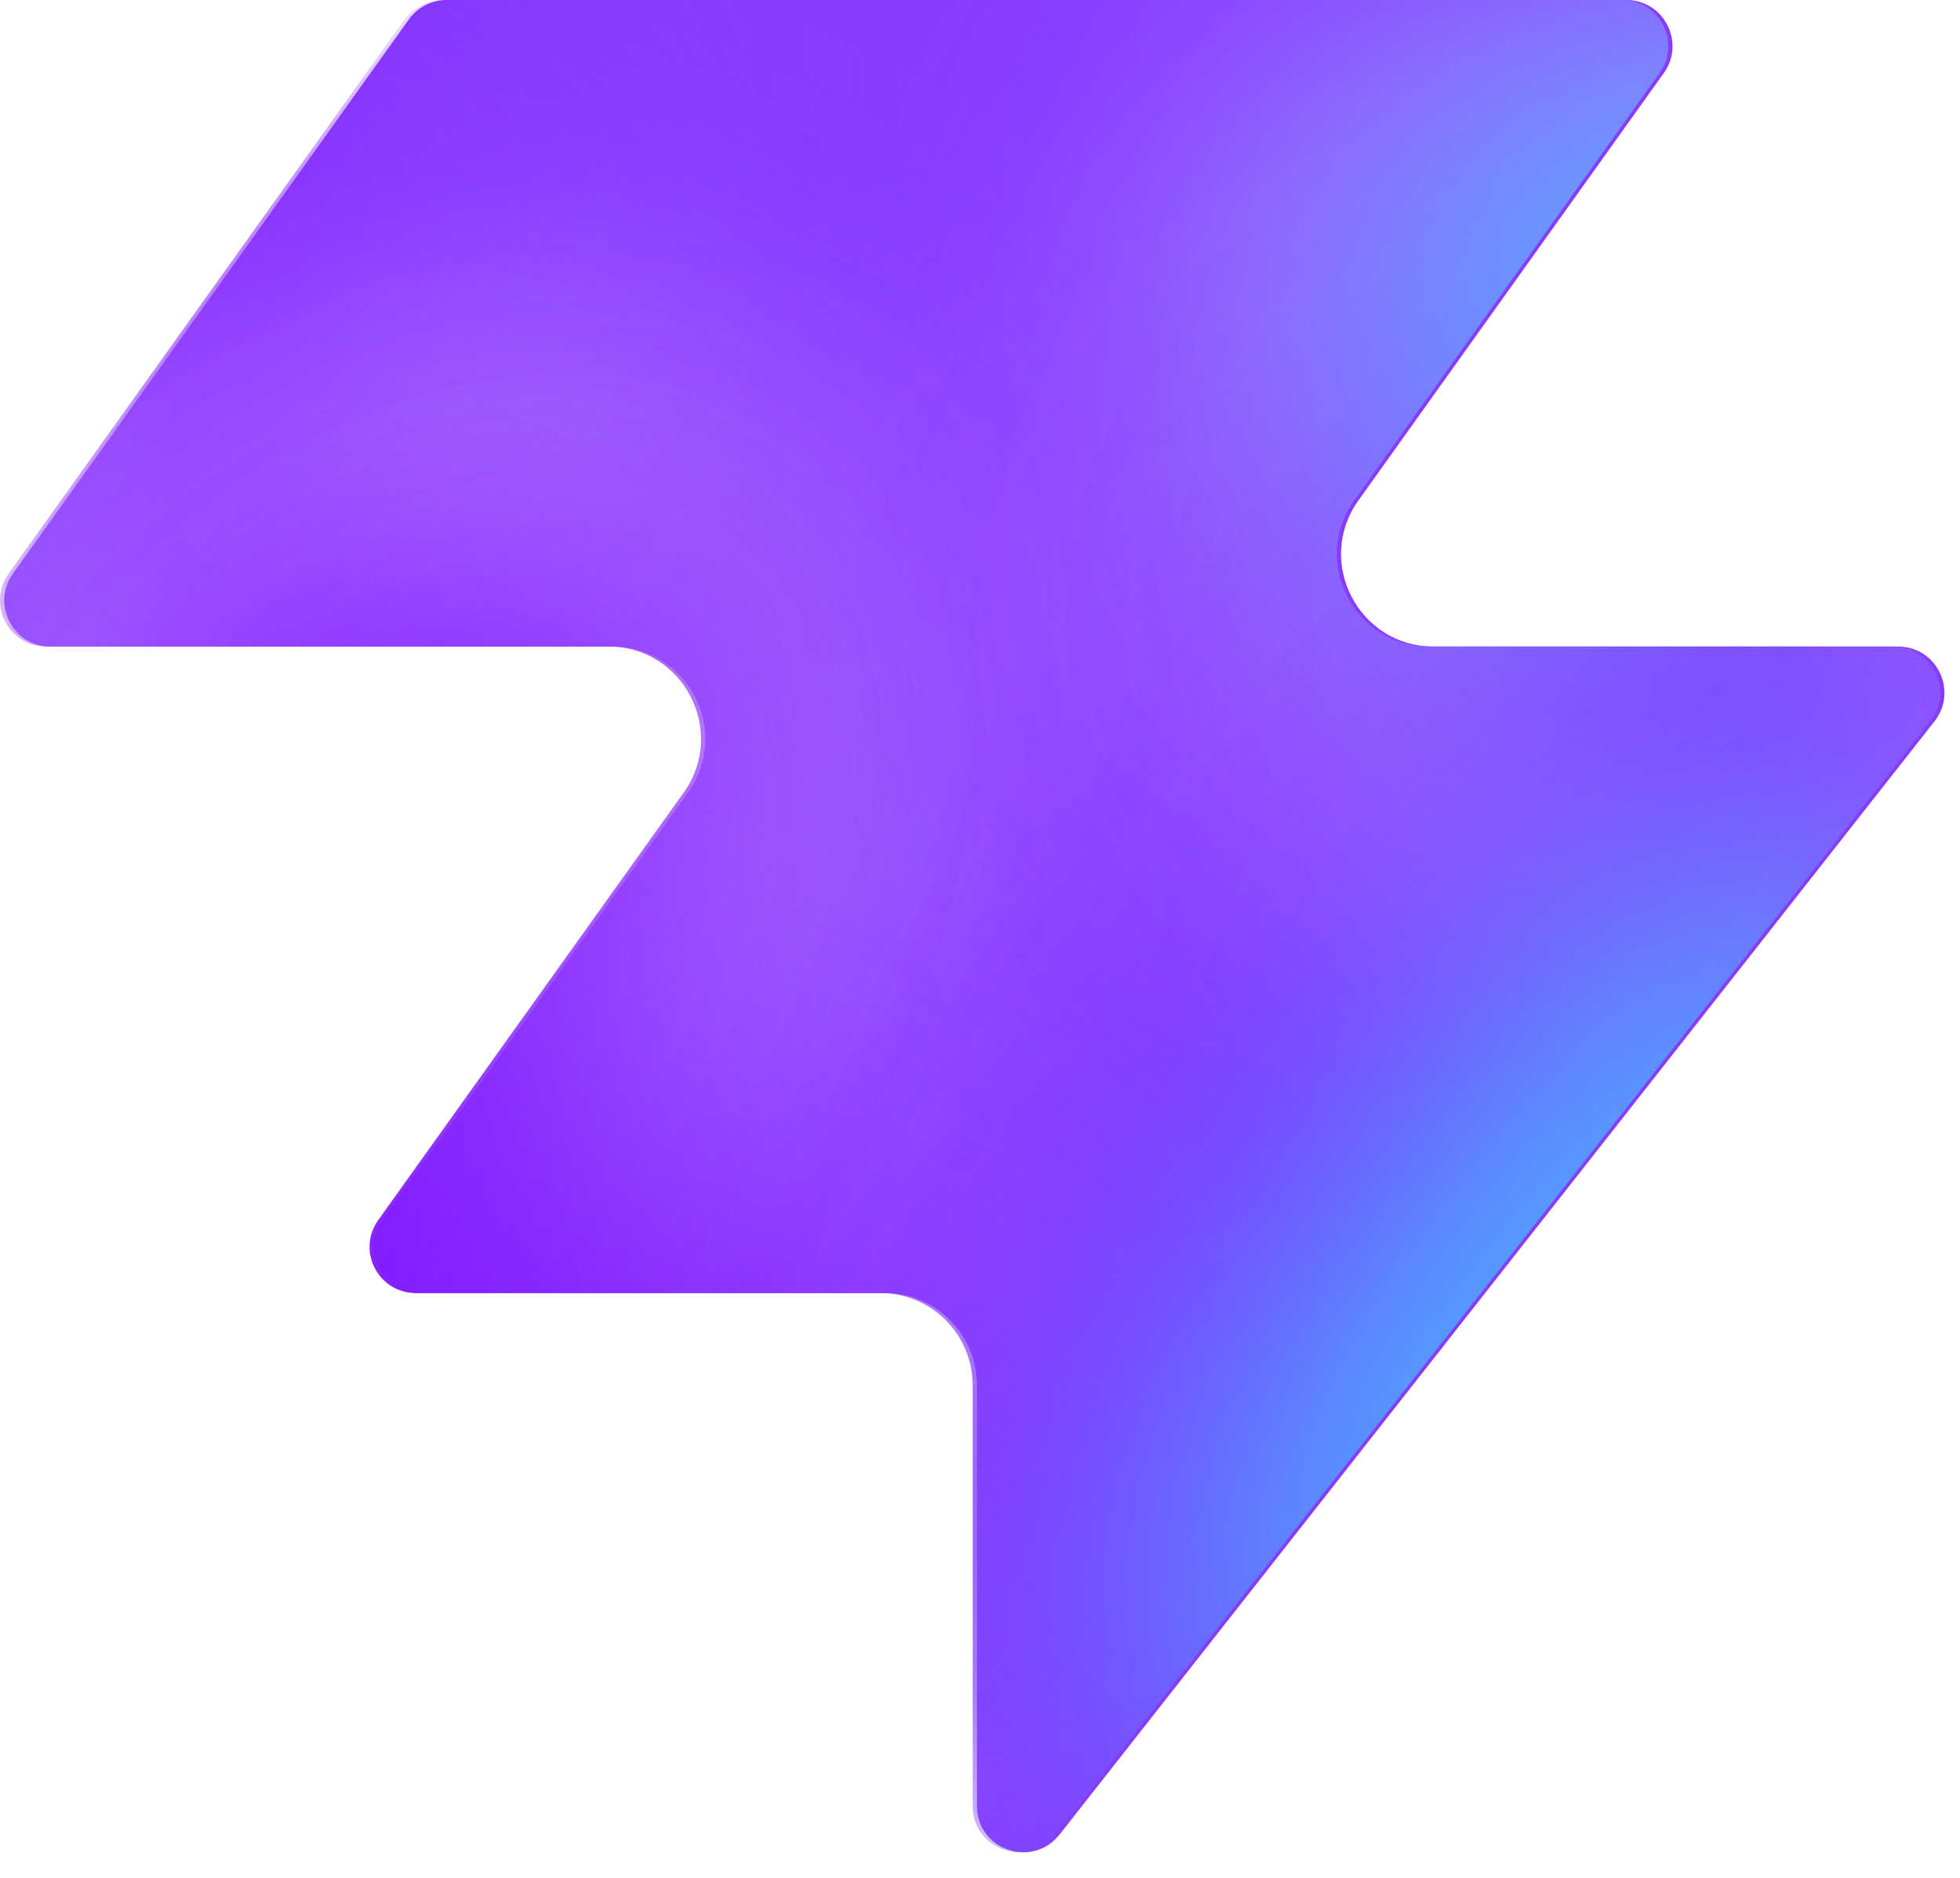
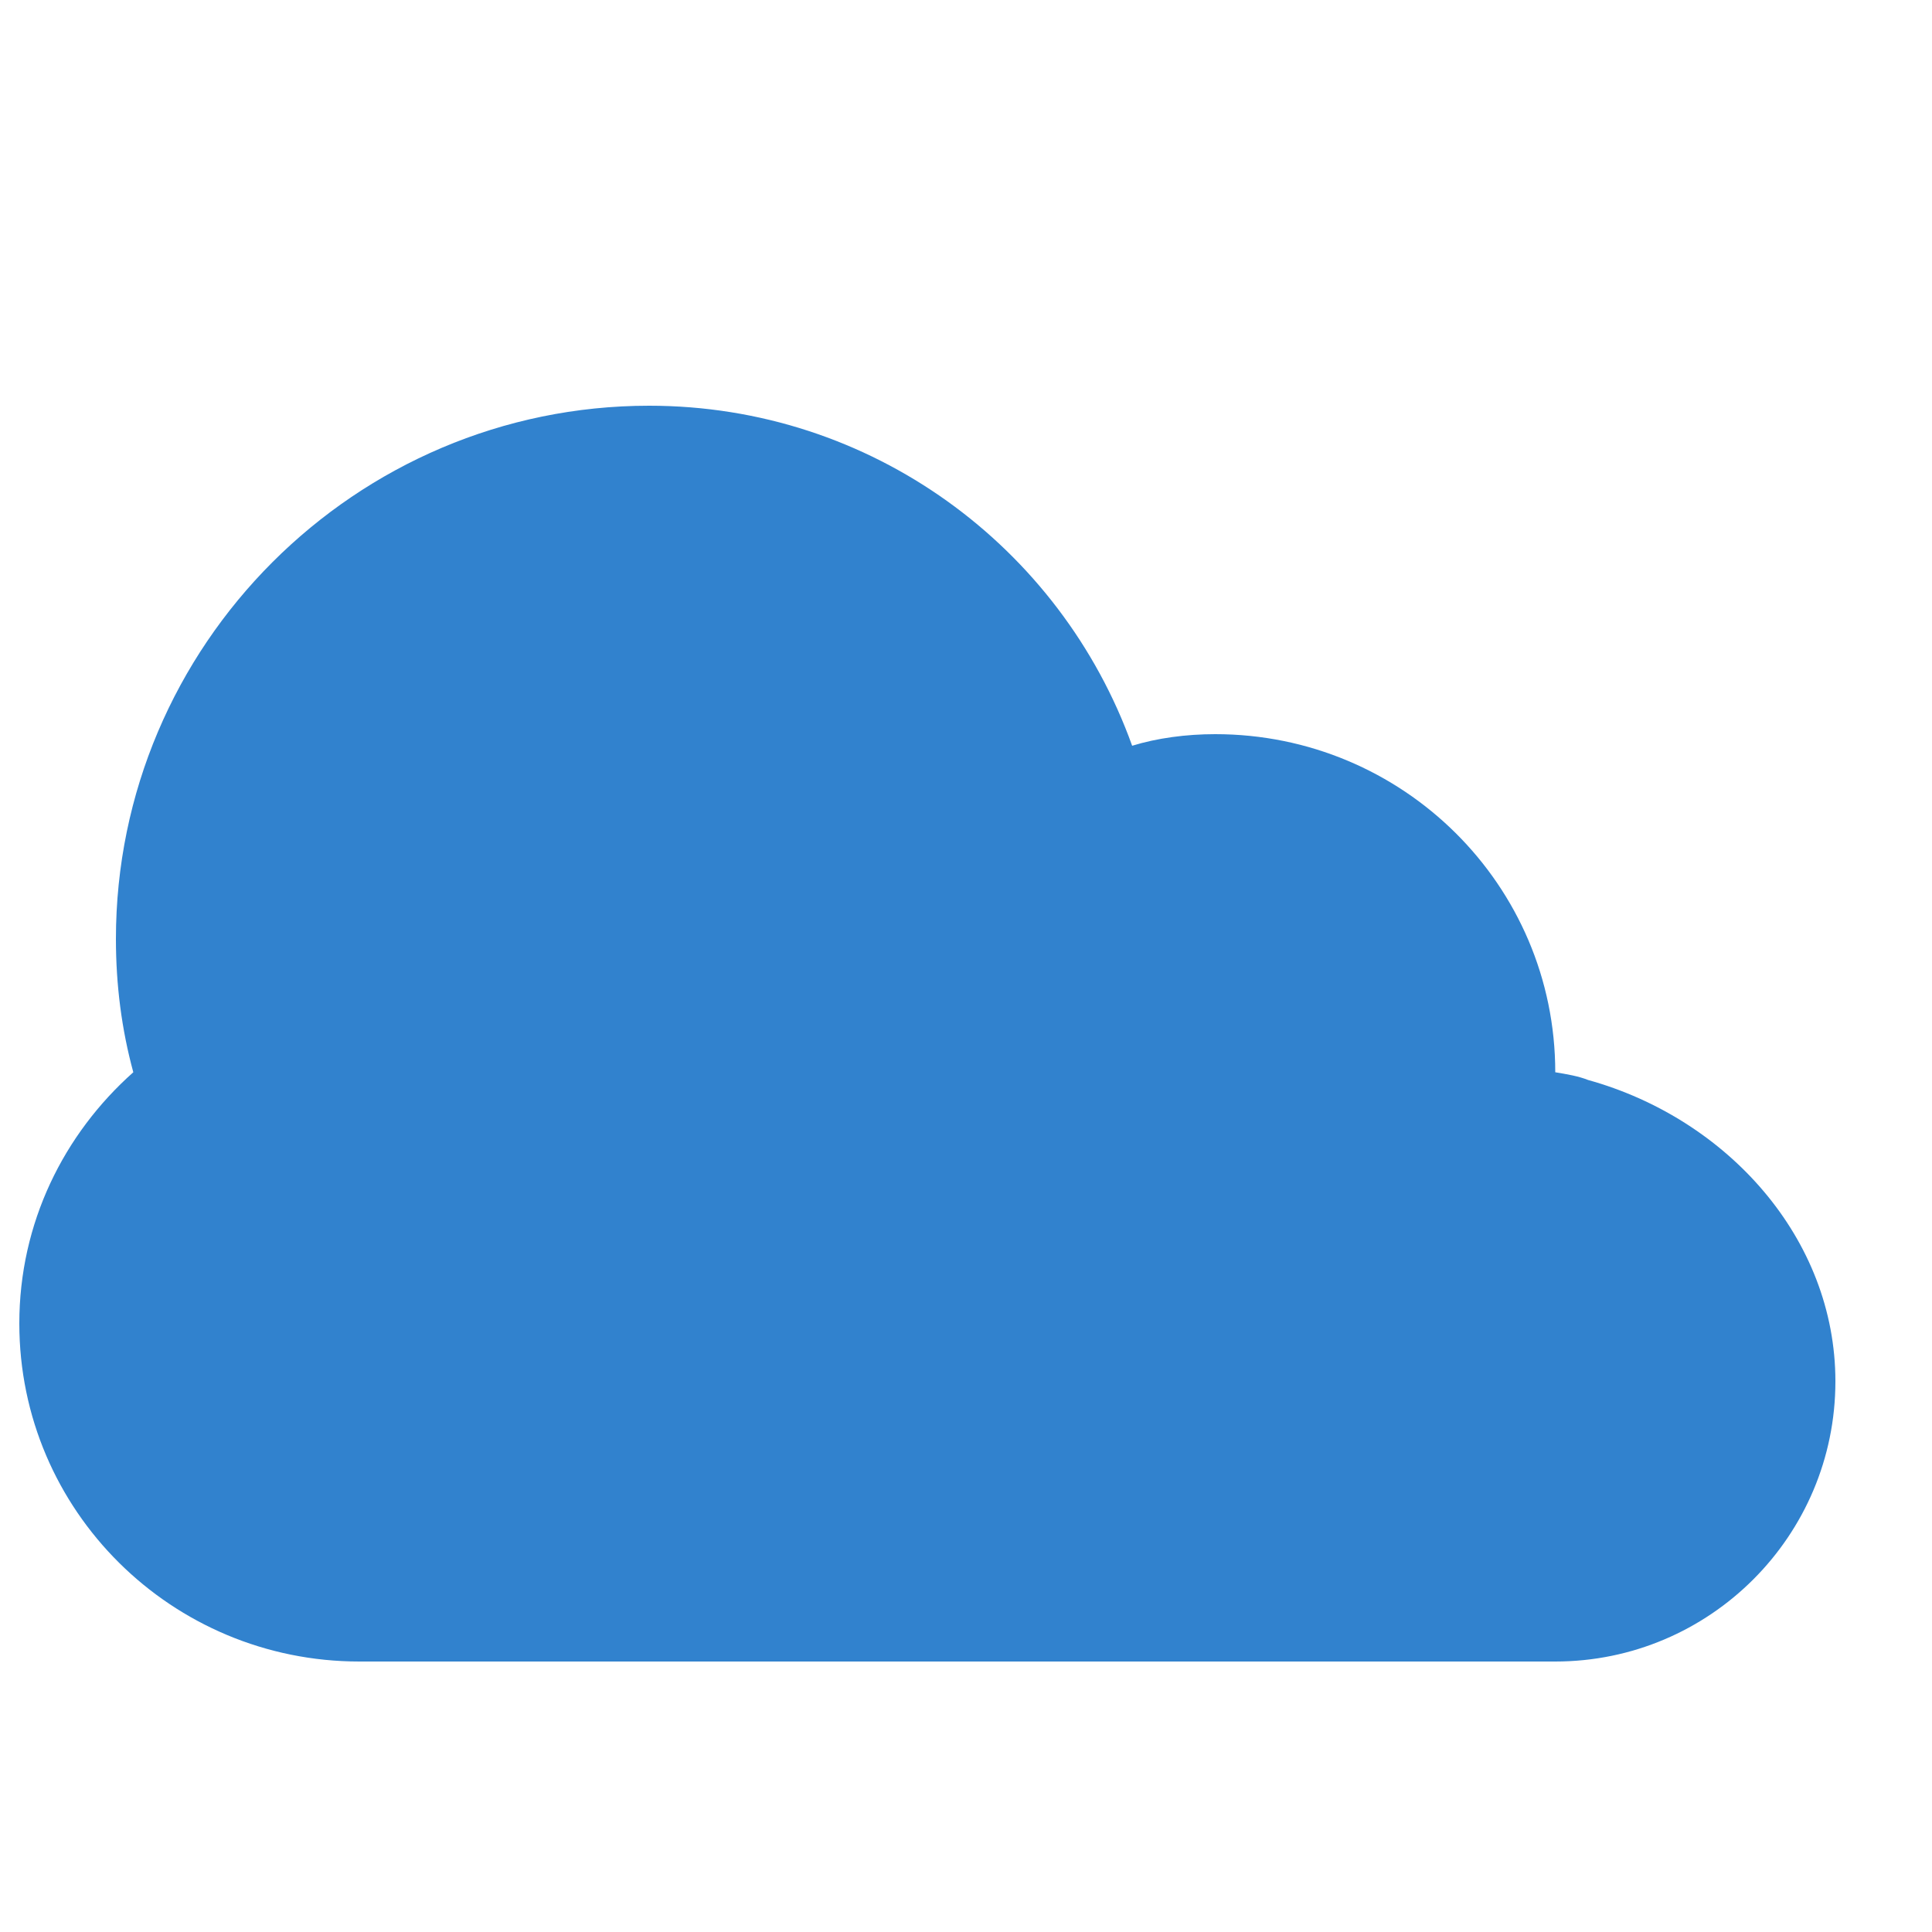
- <svg xmlns="http://www.w3.org/2000/svg" width="48" height="46" fill="none" viewBox="0 0 48 46">
-   <path fill="#863bff" d="M25.946 44.938c-.664.845-2.021.375-2.021-.698V33.937a2.26 2.26 0 0 0-2.262-2.262H10.287c-.92 0-1.456-1.04-.92-1.788l7.48-10.471c1.07-1.497 0-3.578-1.842-3.578H1.237c-.92 0-1.456-1.04-.92-1.788L10.013.474c.214-.297.556-.474.92-.474h28.894c.92 0 1.456 1.04.92 1.788l-7.48 10.471c-1.07 1.498 0 3.579 1.842 3.579h11.377c.943 0 1.473 1.088.89 1.83L25.947 44.94z" style="fill:#863bff;fill:color(display-p3 .525 .23 1);fill-opacity:1" />
-   <mask id="a" width="48" height="46" x="0" y="0" maskUnits="userSpaceOnUse" style="mask-type:alpha">
-     <path fill="#000" d="M25.842 44.938c-.664.844-2.021.375-2.021-.698V33.937a2.26 2.26 0 0 0-2.262-2.262H10.183c-.92 0-1.456-1.04-.92-1.788l7.48-10.471c1.07-1.498 0-3.579-1.842-3.579H1.133c-.92 0-1.456-1.04-.92-1.787L9.91.473c.214-.297.556-.474.92-.474h28.894c.92 0 1.456 1.04.92 1.788l-7.48 10.471c-1.07 1.498 0 3.578 1.842 3.578h11.377c.943 0 1.473 1.088.89 1.832L25.843 44.94z" style="fill:#000;fill-opacity:1" />
-   </mask>
-   <g mask="url(#a)">
-     <g filter="url(#b)">
-       <ellipse cx="5.508" cy="14.704" fill="#ede6ff" rx="5.508" ry="14.704" style="fill:#ede6ff;fill:color(display-p3 .927 .903 1);fill-opacity:1" transform="matrix(.00324 1 1 -.00324 -4.47 31.516)" />
-     </g>
-     <g filter="url(#c)">
-       <ellipse cx="10.399" cy="29.851" fill="#ede6ff" rx="10.399" ry="29.851" style="fill:#ede6ff;fill:color(display-p3 .927 .903 1);fill-opacity:1" transform="matrix(.00324 1 1 -.00324 -39.328 7.883)" />
-     </g>
-     <g filter="url(#d)">
-       <ellipse cx="5.508" cy="30.487" fill="#7e14ff" rx="5.508" ry="30.487" style="fill:#7e14ff;fill:color(display-p3 .492 .077 1);fill-opacity:1" transform="rotate(89.814 -25.913 -14.639)scale(1 -1)" />
-     </g>
-     <g filter="url(#e)">
-       <ellipse cx="5.508" cy="30.599" fill="#7e14ff" rx="5.508" ry="30.599" style="fill:#7e14ff;fill:color(display-p3 .492 .077 1);fill-opacity:1" transform="rotate(89.814 -32.644 -3.334)scale(1 -1)" />
-     </g>
-     <g filter="url(#f)">
-       <ellipse cx="5.508" cy="30.599" fill="#7e14ff" rx="5.508" ry="30.599" style="fill:#7e14ff;fill:color(display-p3 .492 .077 1);fill-opacity:1" transform="matrix(.00324 1 1 -.00324 -34.34 30.47)" />
-     </g>
-     <g filter="url(#g)">
-       <ellipse cx="14.072" cy="22.078" fill="#ede6ff" rx="14.072" ry="22.078" style="fill:#ede6ff;fill:color(display-p3 .927 .903 1);fill-opacity:1" transform="rotate(93.35 24.506 48.493)scale(-1 1)" />
-     </g>
-     <g filter="url(#h)">
-       <ellipse cx="3.47" cy="21.501" fill="#7e14ff" rx="3.47" ry="21.501" style="fill:#7e14ff;fill:color(display-p3 .492 .077 1);fill-opacity:1" transform="rotate(89.009 28.708 47.59)scale(-1 1)" />
-     </g>
-     <g filter="url(#i)">
-       <ellipse cx="3.47" cy="21.501" fill="#7e14ff" rx="3.47" ry="21.501" style="fill:#7e14ff;fill:color(display-p3 .492 .077 1);fill-opacity:1" transform="rotate(89.009 28.708 47.59)scale(-1 1)" />
-     </g>
-     <g filter="url(#j)">
-       <ellipse cx=".387" cy="8.972" fill="#7e14ff" rx="4.407" ry="29.108" style="fill:#7e14ff;fill:color(display-p3 .492 .077 1);fill-opacity:1" transform="rotate(39.51 .387 8.972)" />
-     </g>
-     <g filter="url(#k)">
-       <ellipse cx="47.523" cy="-6.092" fill="#7e14ff" rx="4.407" ry="29.108" style="fill:#7e14ff;fill:color(display-p3 .492 .077 1);fill-opacity:1" transform="rotate(37.892 47.523 -6.092)" />
-     </g>
-     <g filter="url(#l)">
-       <ellipse cx="41.412" cy="6.333" fill="#47bfff" rx="5.971" ry="9.665" style="fill:#47bfff;fill:color(display-p3 .28 .748 1);fill-opacity:1" transform="rotate(37.892 41.412 6.333)" />
-     </g>
-     <g filter="url(#m)">
-       <ellipse cx="-1.879" cy="38.332" fill="#7e14ff" rx="4.407" ry="29.108" style="fill:#7e14ff;fill:color(display-p3 .492 .077 1);fill-opacity:1" transform="rotate(37.892 -1.88 38.332)" />
-     </g>
-     <g filter="url(#n)">
-       <ellipse cx="-1.879" cy="38.332" fill="#7e14ff" rx="4.407" ry="29.108" style="fill:#7e14ff;fill:color(display-p3 .492 .077 1);fill-opacity:1" transform="rotate(37.892 -1.88 38.332)" />
-     </g>
-     <g filter="url(#o)">
-       <ellipse cx="35.651" cy="29.907" fill="#7e14ff" rx="4.407" ry="29.108" style="fill:#7e14ff;fill:color(display-p3 .492 .077 1);fill-opacity:1" transform="rotate(37.892 35.651 29.907)" />
-     </g>
-     <g filter="url(#p)">
-       <ellipse cx="38.418" cy="32.4" fill="#47bfff" rx="5.971" ry="15.297" style="fill:#47bfff;fill:color(display-p3 .28 .748 1);fill-opacity:1" transform="rotate(37.892 38.418 32.4)" />
-     </g>
-   </g>
-   <defs>
-     <filter id="b" width="60.045" height="41.654" x="-19.77" y="16.149" color-interpolation-filters="sRGB" filterUnits="userSpaceOnUse">
-       <feFlood flood-opacity="0" result="BackgroundImageFix" />
-       <feBlend in="SourceGraphic" in2="BackgroundImageFix" result="shape" />
-       <feGaussianBlur result="effect1_foregroundBlur_2002_17158" stdDeviation="7.659" />
-     </filter>
-     <filter id="c" width="90.34" height="51.437" x="-54.613" y="-7.533" color-interpolation-filters="sRGB" filterUnits="userSpaceOnUse">
-       <feFlood flood-opacity="0" result="BackgroundImageFix" />
-       <feBlend in="SourceGraphic" in2="BackgroundImageFix" result="shape" />
-       <feGaussianBlur result="effect1_foregroundBlur_2002_17158" stdDeviation="7.659" />
-     </filter>
-     <filter id="d" width="79.355" height="29.4" x="-49.64" y="2.03" color-interpolation-filters="sRGB" filterUnits="userSpaceOnUse">
-       <feFlood flood-opacity="0" result="BackgroundImageFix" />
-       <feBlend in="SourceGraphic" in2="BackgroundImageFix" result="shape" />
-       <feGaussianBlur result="effect1_foregroundBlur_2002_17158" stdDeviation="4.596" />
-     </filter>
-     <filter id="e" width="79.579" height="29.4" x="-45.045" y="20.029" color-interpolation-filters="sRGB" filterUnits="userSpaceOnUse">
-       <feFlood flood-opacity="0" result="BackgroundImageFix" />
-       <feBlend in="SourceGraphic" in2="BackgroundImageFix" result="shape" />
-       <feGaussianBlur result="effect1_foregroundBlur_2002_17158" stdDeviation="4.596" />
-     </filter>
-     <filter id="f" width="79.579" height="29.4" x="-43.513" y="21.178" color-interpolation-filters="sRGB" filterUnits="userSpaceOnUse">
-       <feFlood flood-opacity="0" result="BackgroundImageFix" />
-       <feBlend in="SourceGraphic" in2="BackgroundImageFix" result="shape" />
-       <feGaussianBlur result="effect1_foregroundBlur_2002_17158" stdDeviation="4.596" />
-     </filter>
-     <filter id="g" width="74.749" height="58.852" x="15.756" y="-17.901" color-interpolation-filters="sRGB" filterUnits="userSpaceOnUse">
-       <feFlood flood-opacity="0" result="BackgroundImageFix" />
-       <feBlend in="SourceGraphic" in2="BackgroundImageFix" result="shape" />
-       <feGaussianBlur result="effect1_foregroundBlur_2002_17158" stdDeviation="7.659" />
-     </filter>
-     <filter id="h" width="61.377" height="25.362" x="23.548" y="2.284" color-interpolation-filters="sRGB" filterUnits="userSpaceOnUse">
-       <feFlood flood-opacity="0" result="BackgroundImageFix" />
-       <feBlend in="SourceGraphic" in2="BackgroundImageFix" result="shape" />
-       <feGaussianBlur result="effect1_foregroundBlur_2002_17158" stdDeviation="4.596" />
-     </filter>
-     <filter id="i" width="61.377" height="25.362" x="23.548" y="2.284" color-interpolation-filters="sRGB" filterUnits="userSpaceOnUse">
-       <feFlood flood-opacity="0" result="BackgroundImageFix" />
-       <feBlend in="SourceGraphic" in2="BackgroundImageFix" result="shape" />
-       <feGaussianBlur result="effect1_foregroundBlur_2002_17158" stdDeviation="4.596" />
-     </filter>
-     <filter id="j" width="56.045" height="63.649" x="-27.636" y="-22.853" color-interpolation-filters="sRGB" filterUnits="userSpaceOnUse">
-       <feFlood flood-opacity="0" result="BackgroundImageFix" />
-       <feBlend in="SourceGraphic" in2="BackgroundImageFix" result="shape" />
-       <feGaussianBlur result="effect1_foregroundBlur_2002_17158" stdDeviation="4.596" />
-     </filter>
-     <filter id="k" width="54.814" height="64.646" x="20.116" y="-38.415" color-interpolation-filters="sRGB" filterUnits="userSpaceOnUse">
-       <feFlood flood-opacity="0" result="BackgroundImageFix" />
-       <feBlend in="SourceGraphic" in2="BackgroundImageFix" result="shape" />
-       <feGaussianBlur result="effect1_foregroundBlur_2002_17158" stdDeviation="4.596" />
-     </filter>
-     <filter id="l" width="33.541" height="35.313" x="24.641" y="-11.323" color-interpolation-filters="sRGB" filterUnits="userSpaceOnUse">
-       <feFlood flood-opacity="0" result="BackgroundImageFix" />
-       <feBlend in="SourceGraphic" in2="BackgroundImageFix" result="shape" />
-       <feGaussianBlur result="effect1_foregroundBlur_2002_17158" stdDeviation="4.596" />
-     </filter>
-     <filter id="m" width="54.814" height="64.646" x="-29.286" y="6.009" color-interpolation-filters="sRGB" filterUnits="userSpaceOnUse">
-       <feFlood flood-opacity="0" result="BackgroundImageFix" />
-       <feBlend in="SourceGraphic" in2="BackgroundImageFix" result="shape" />
-       <feGaussianBlur result="effect1_foregroundBlur_2002_17158" stdDeviation="4.596" />
-     </filter>
-     <filter id="n" width="54.814" height="64.646" x="-29.286" y="6.009" color-interpolation-filters="sRGB" filterUnits="userSpaceOnUse">
-       <feFlood flood-opacity="0" result="BackgroundImageFix" />
-       <feBlend in="SourceGraphic" in2="BackgroundImageFix" result="shape" />
-       <feGaussianBlur result="effect1_foregroundBlur_2002_17158" stdDeviation="4.596" />
-     </filter>
-     <filter id="o" width="54.814" height="64.646" x="8.244" y="-2.416" color-interpolation-filters="sRGB" filterUnits="userSpaceOnUse">
-       <feFlood flood-opacity="0" result="BackgroundImageFix" />
-       <feBlend in="SourceGraphic" in2="BackgroundImageFix" result="shape" />
-       <feGaussianBlur result="effect1_foregroundBlur_2002_17158" stdDeviation="4.596" />
-     </filter>
-     <filter id="p" width="39.409" height="43.623" x="18.713" y="10.588" color-interpolation-filters="sRGB" filterUnits="userSpaceOnUse">
-       <feFlood flood-opacity="0" result="BackgroundImageFix" />
-       <feBlend in="SourceGraphic" in2="BackgroundImageFix" result="shape" />
-       <feGaussianBlur result="effect1_foregroundBlur_2002_17158" stdDeviation="4.596" />
-     </filter>
-   </defs>
+ <svg xmlns="http://www.w3.org/2000/svg" viewBox="0 0 100 100">
+   <path d="M80.5 55.5C80.5 45.8 72.6 38 62.9 38C61.4 38 59.9 38.2 58.6 38.6C54.9 28.3 45.1 21 33.6 21C18.4 21 6 33.4 6 48.6C6 51 6.3 53.3 6.9 55.5C3.3 58.7 1 63.3 1 68.5C1 78.2 8.9 86 18.6 86L80.5 86C88.5 86 95 79.5 95 71.5C95 64.1 89.4 57.9 82.2 55.9C81.7 55.7 81.1 55.6 80.5 55.5Z" fill="#3182ce" />
</svg>
